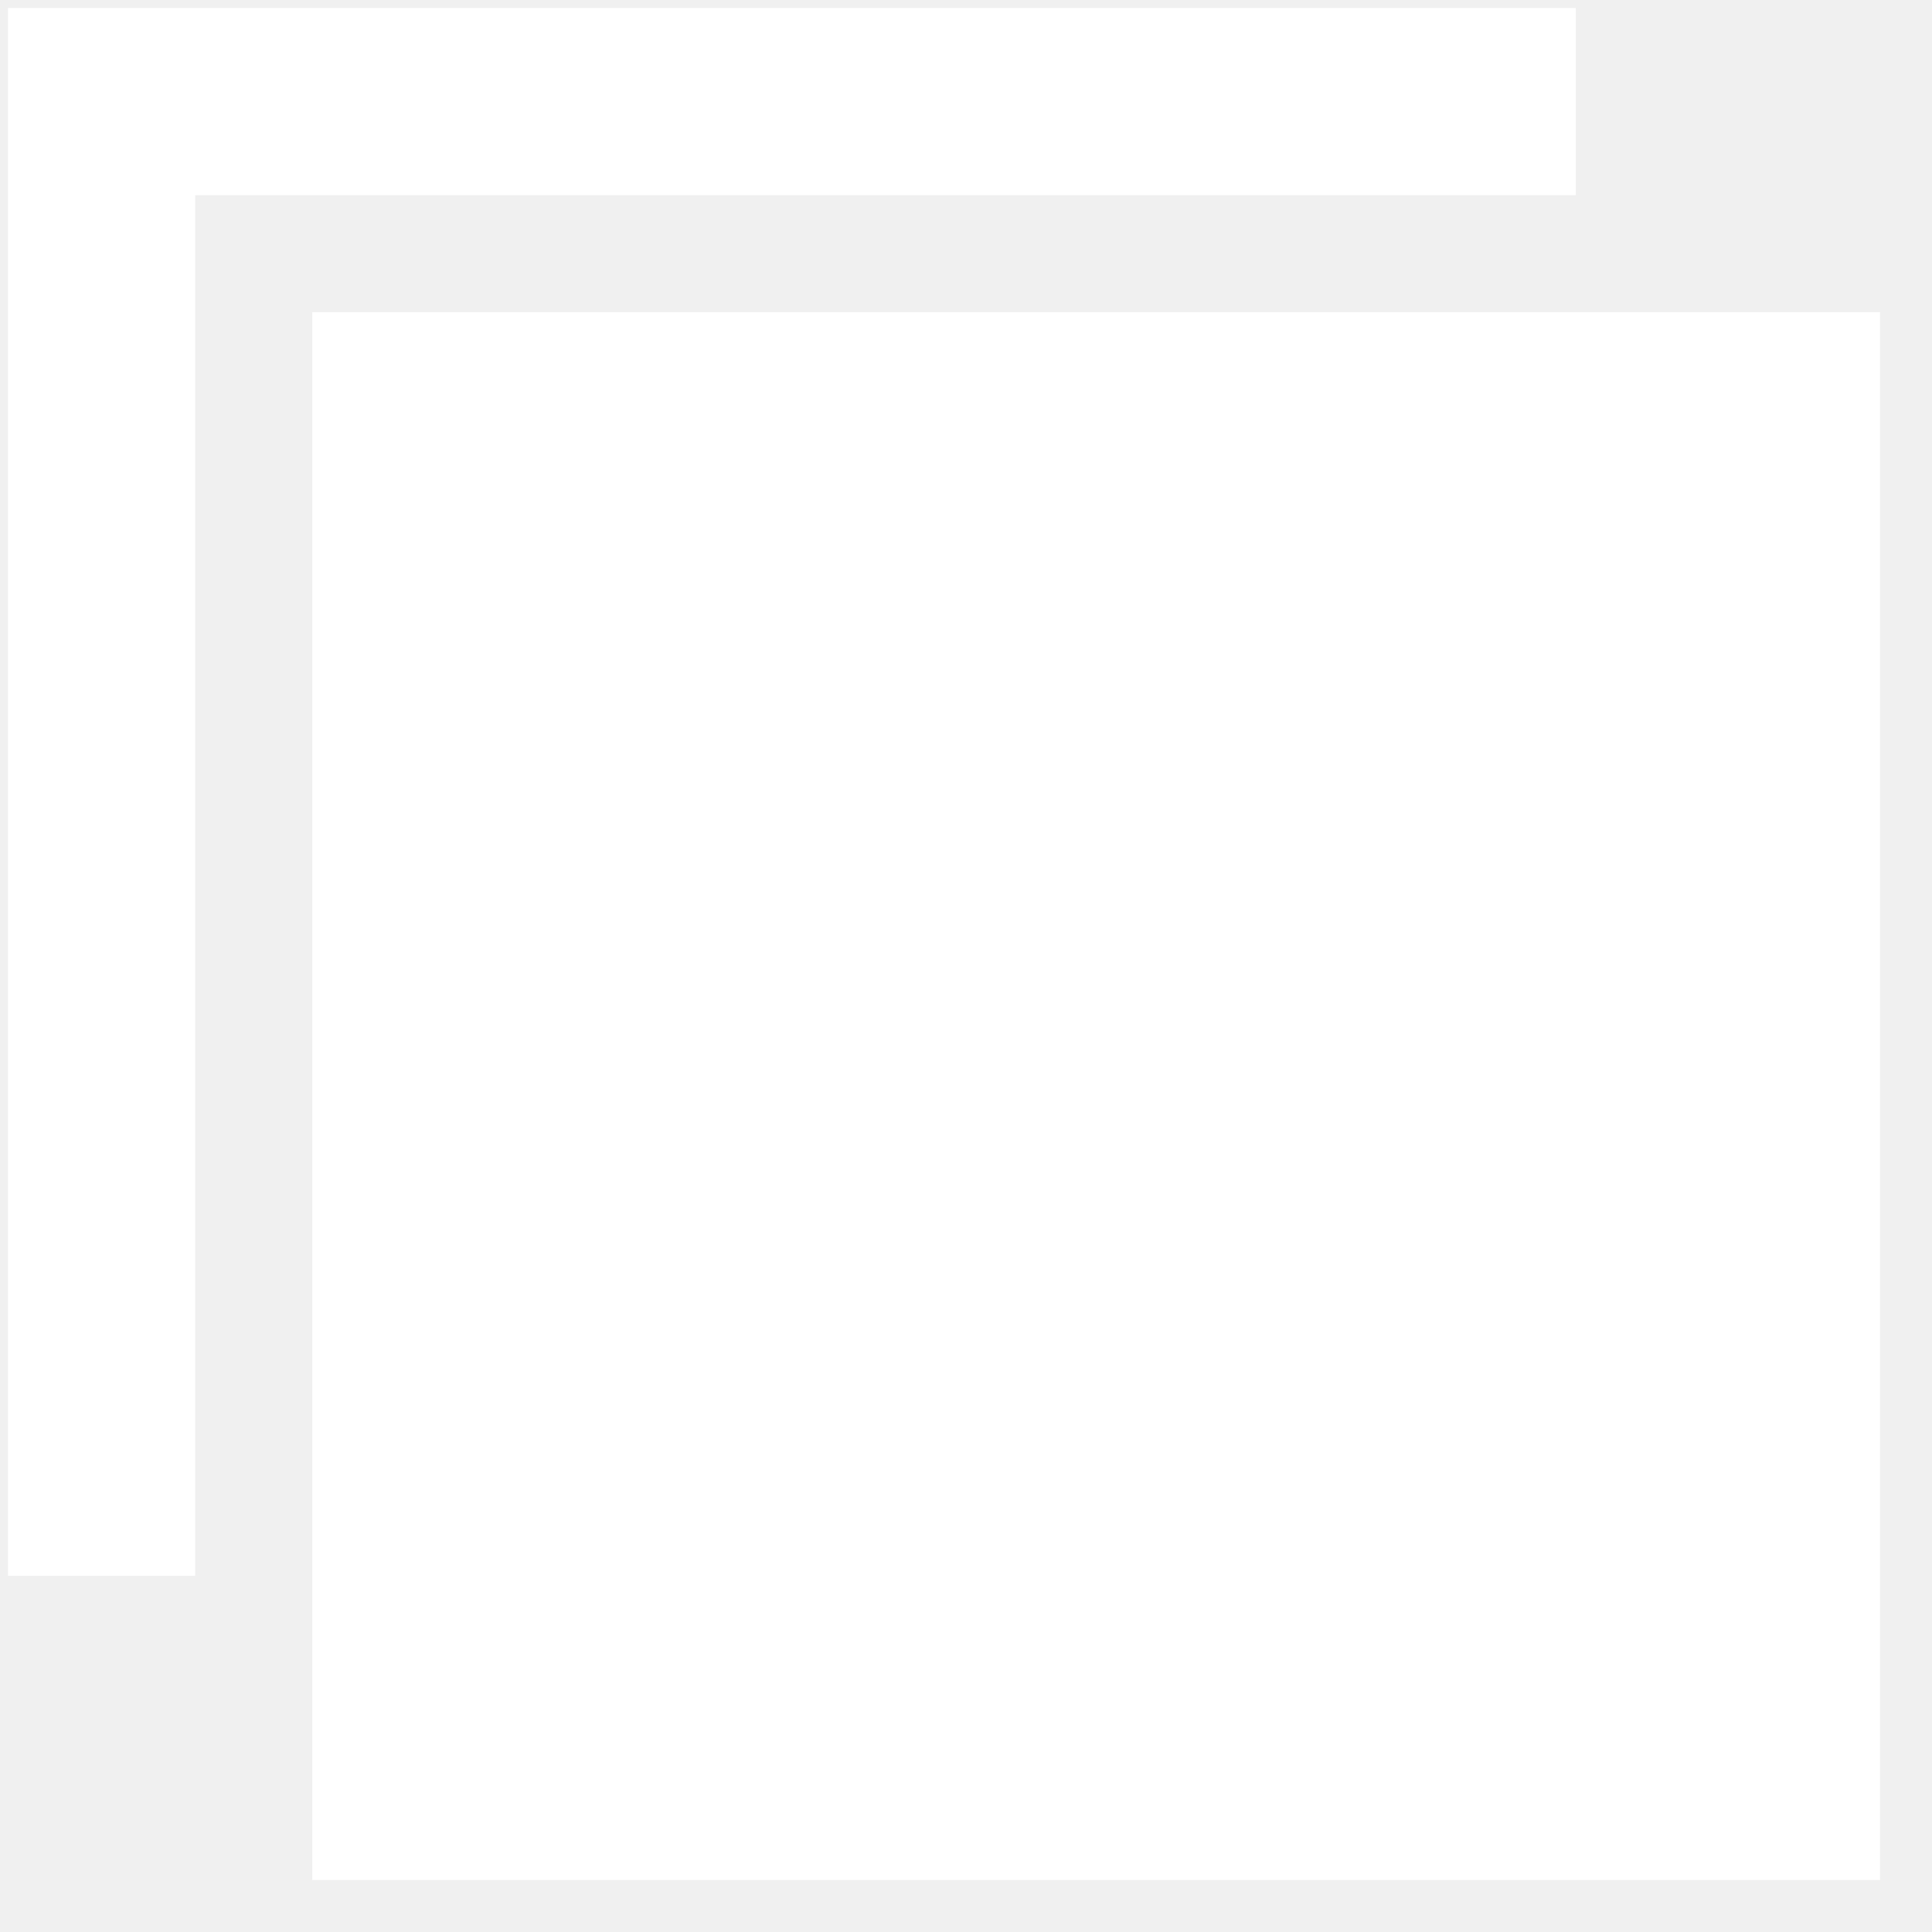
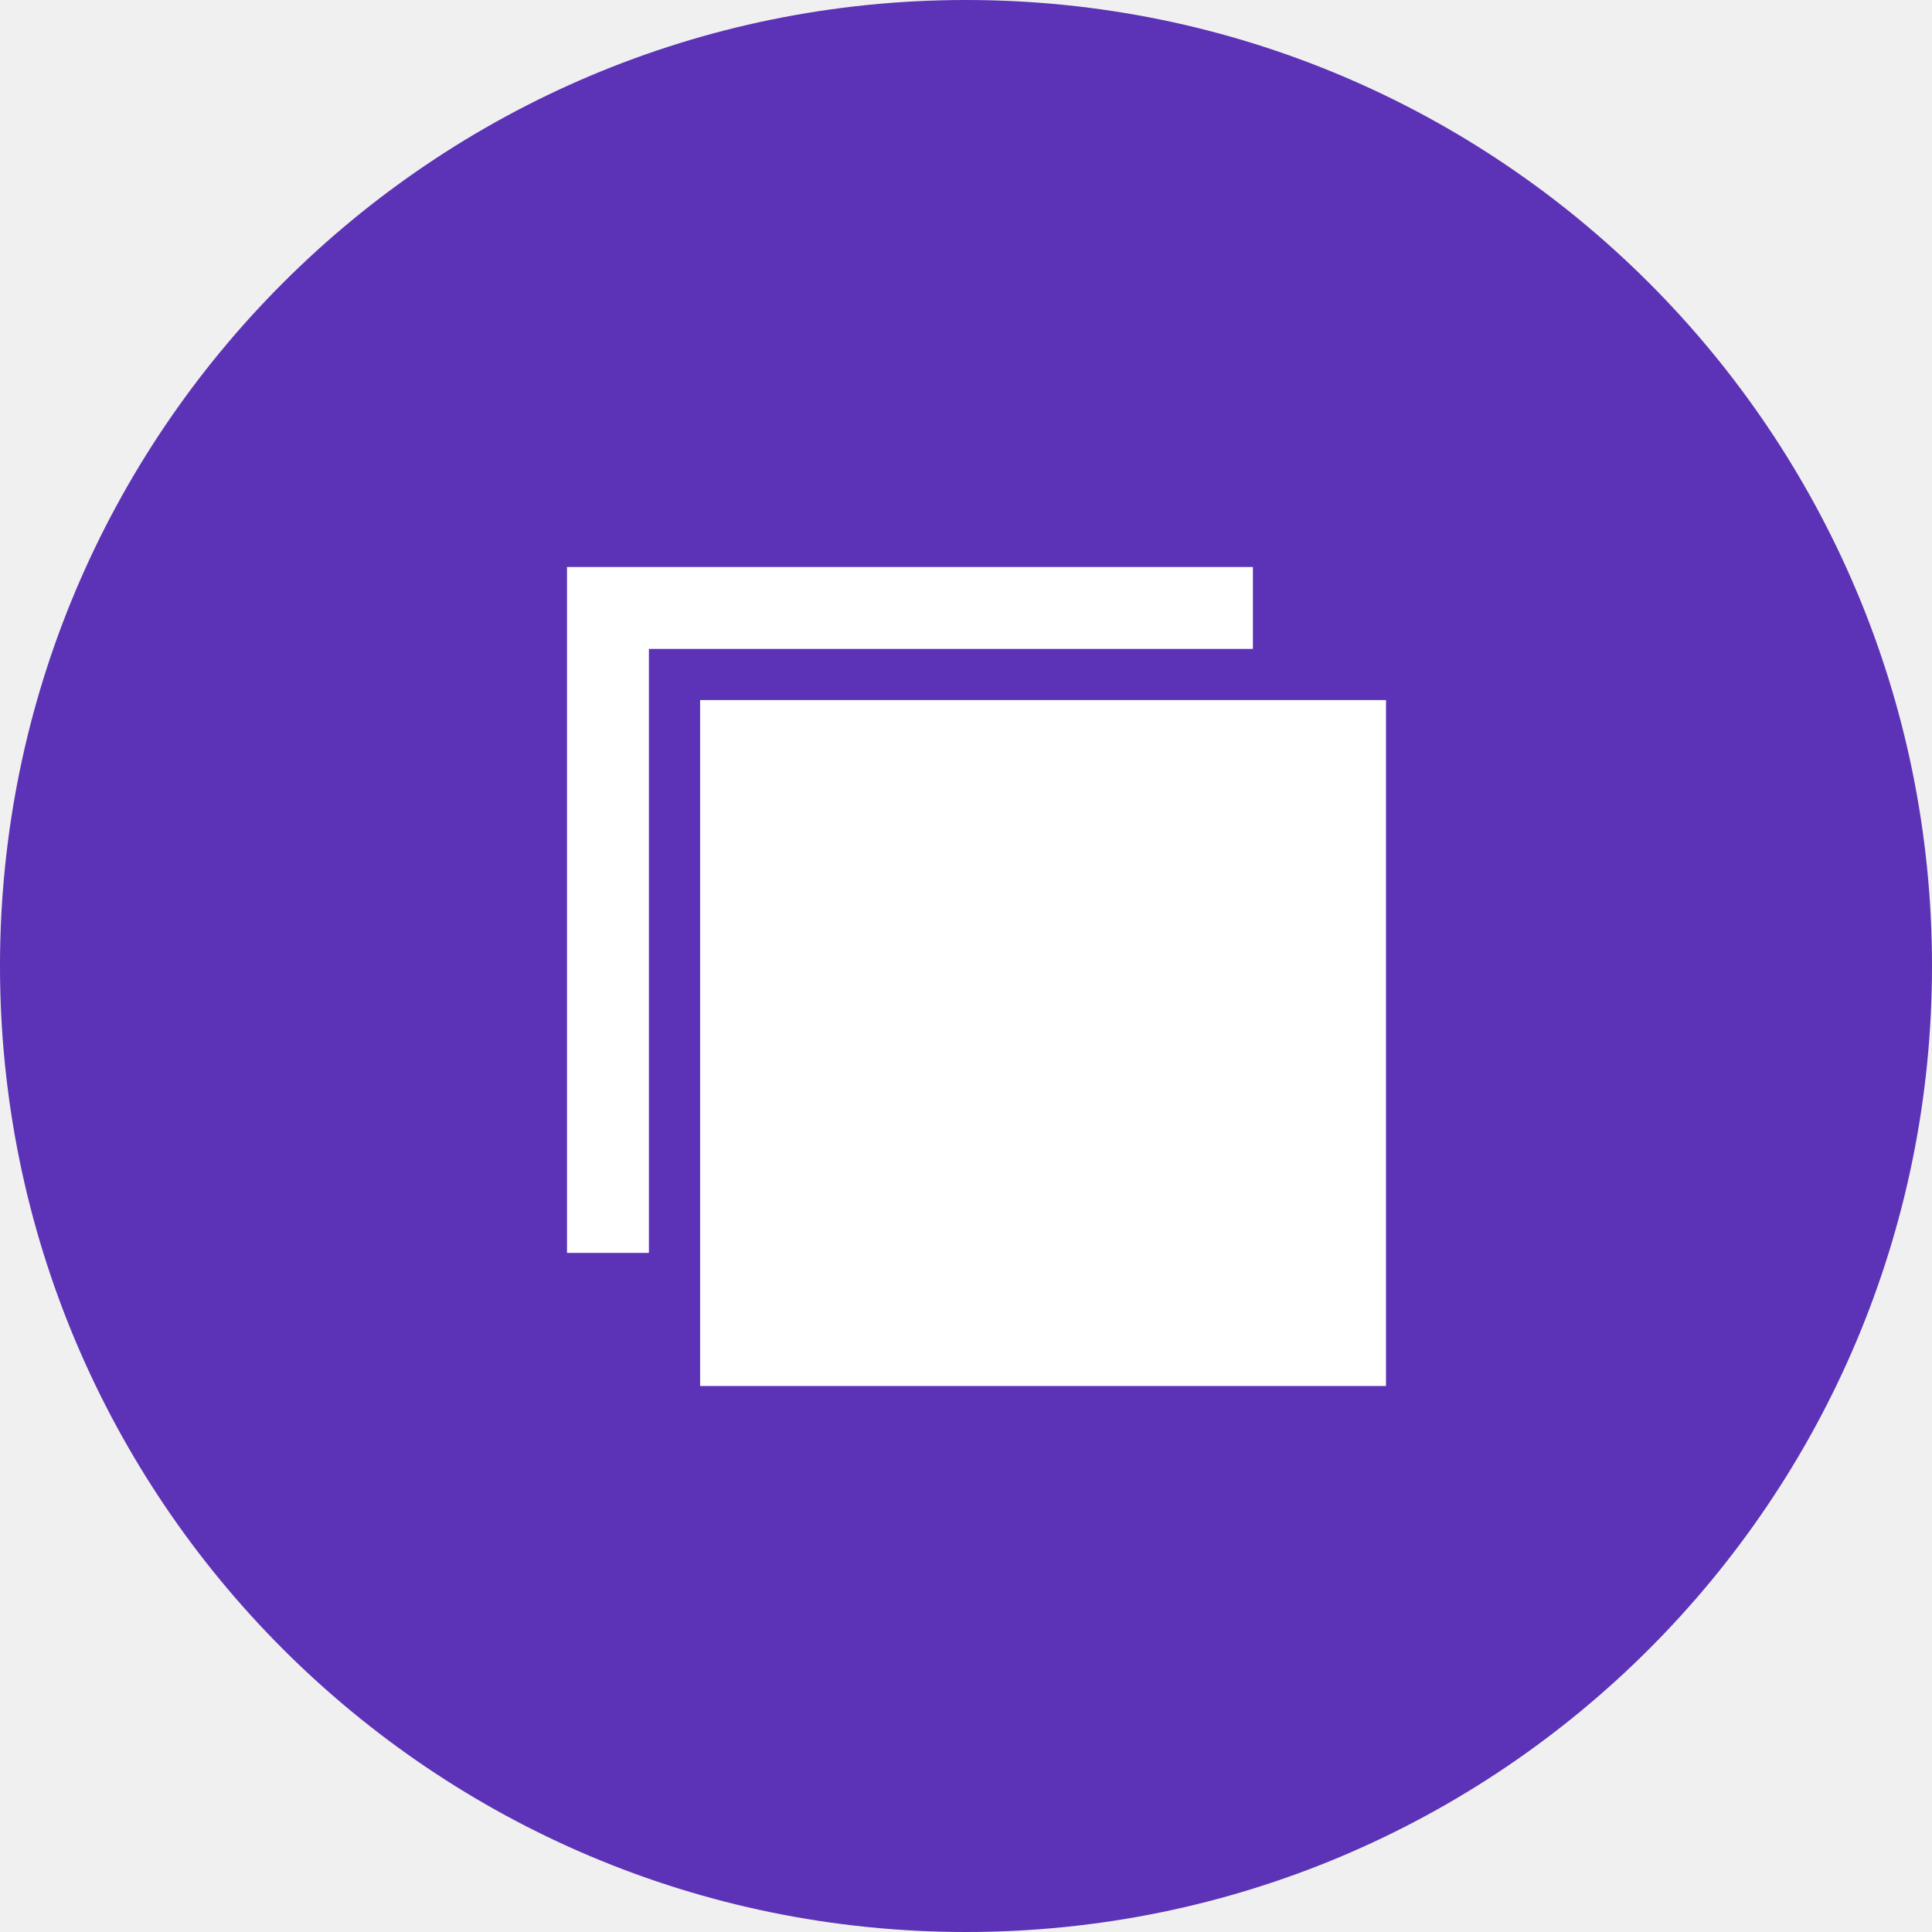
- <svg xmlns="http://www.w3.org/2000/svg" width="21" height="21" viewBox="0 0 21 21" fill="none">
-   <path fill-rule="evenodd" clip-rule="evenodd" d="M17.128 0.087H0.087V17.128H2.122V2.122H17.128V0.087Z" fill="white" />
-   <path fill-rule="evenodd" clip-rule="evenodd" d="M20.435 3.393H3.394V20.435H20.435V3.393Z" fill="white" />
+ <svg xmlns="http://www.w3.org/2000/svg" width="48" height="48" viewBox="0 0 48 48" fill="none">
+   <rect width="48" height="48" rx="24" fill="#5C32B6" />
+   <path fill-rule="evenodd" clip-rule="evenodd" d="M31.128 14.087H14.087V31.128H16.122V16.122H31.128V14.087Z" fill="white" />
+   <path fill-rule="evenodd" clip-rule="evenodd" d="M34.435 17.393H17.394V34.435H34.435V17.393Z" fill="white" />
</svg>
